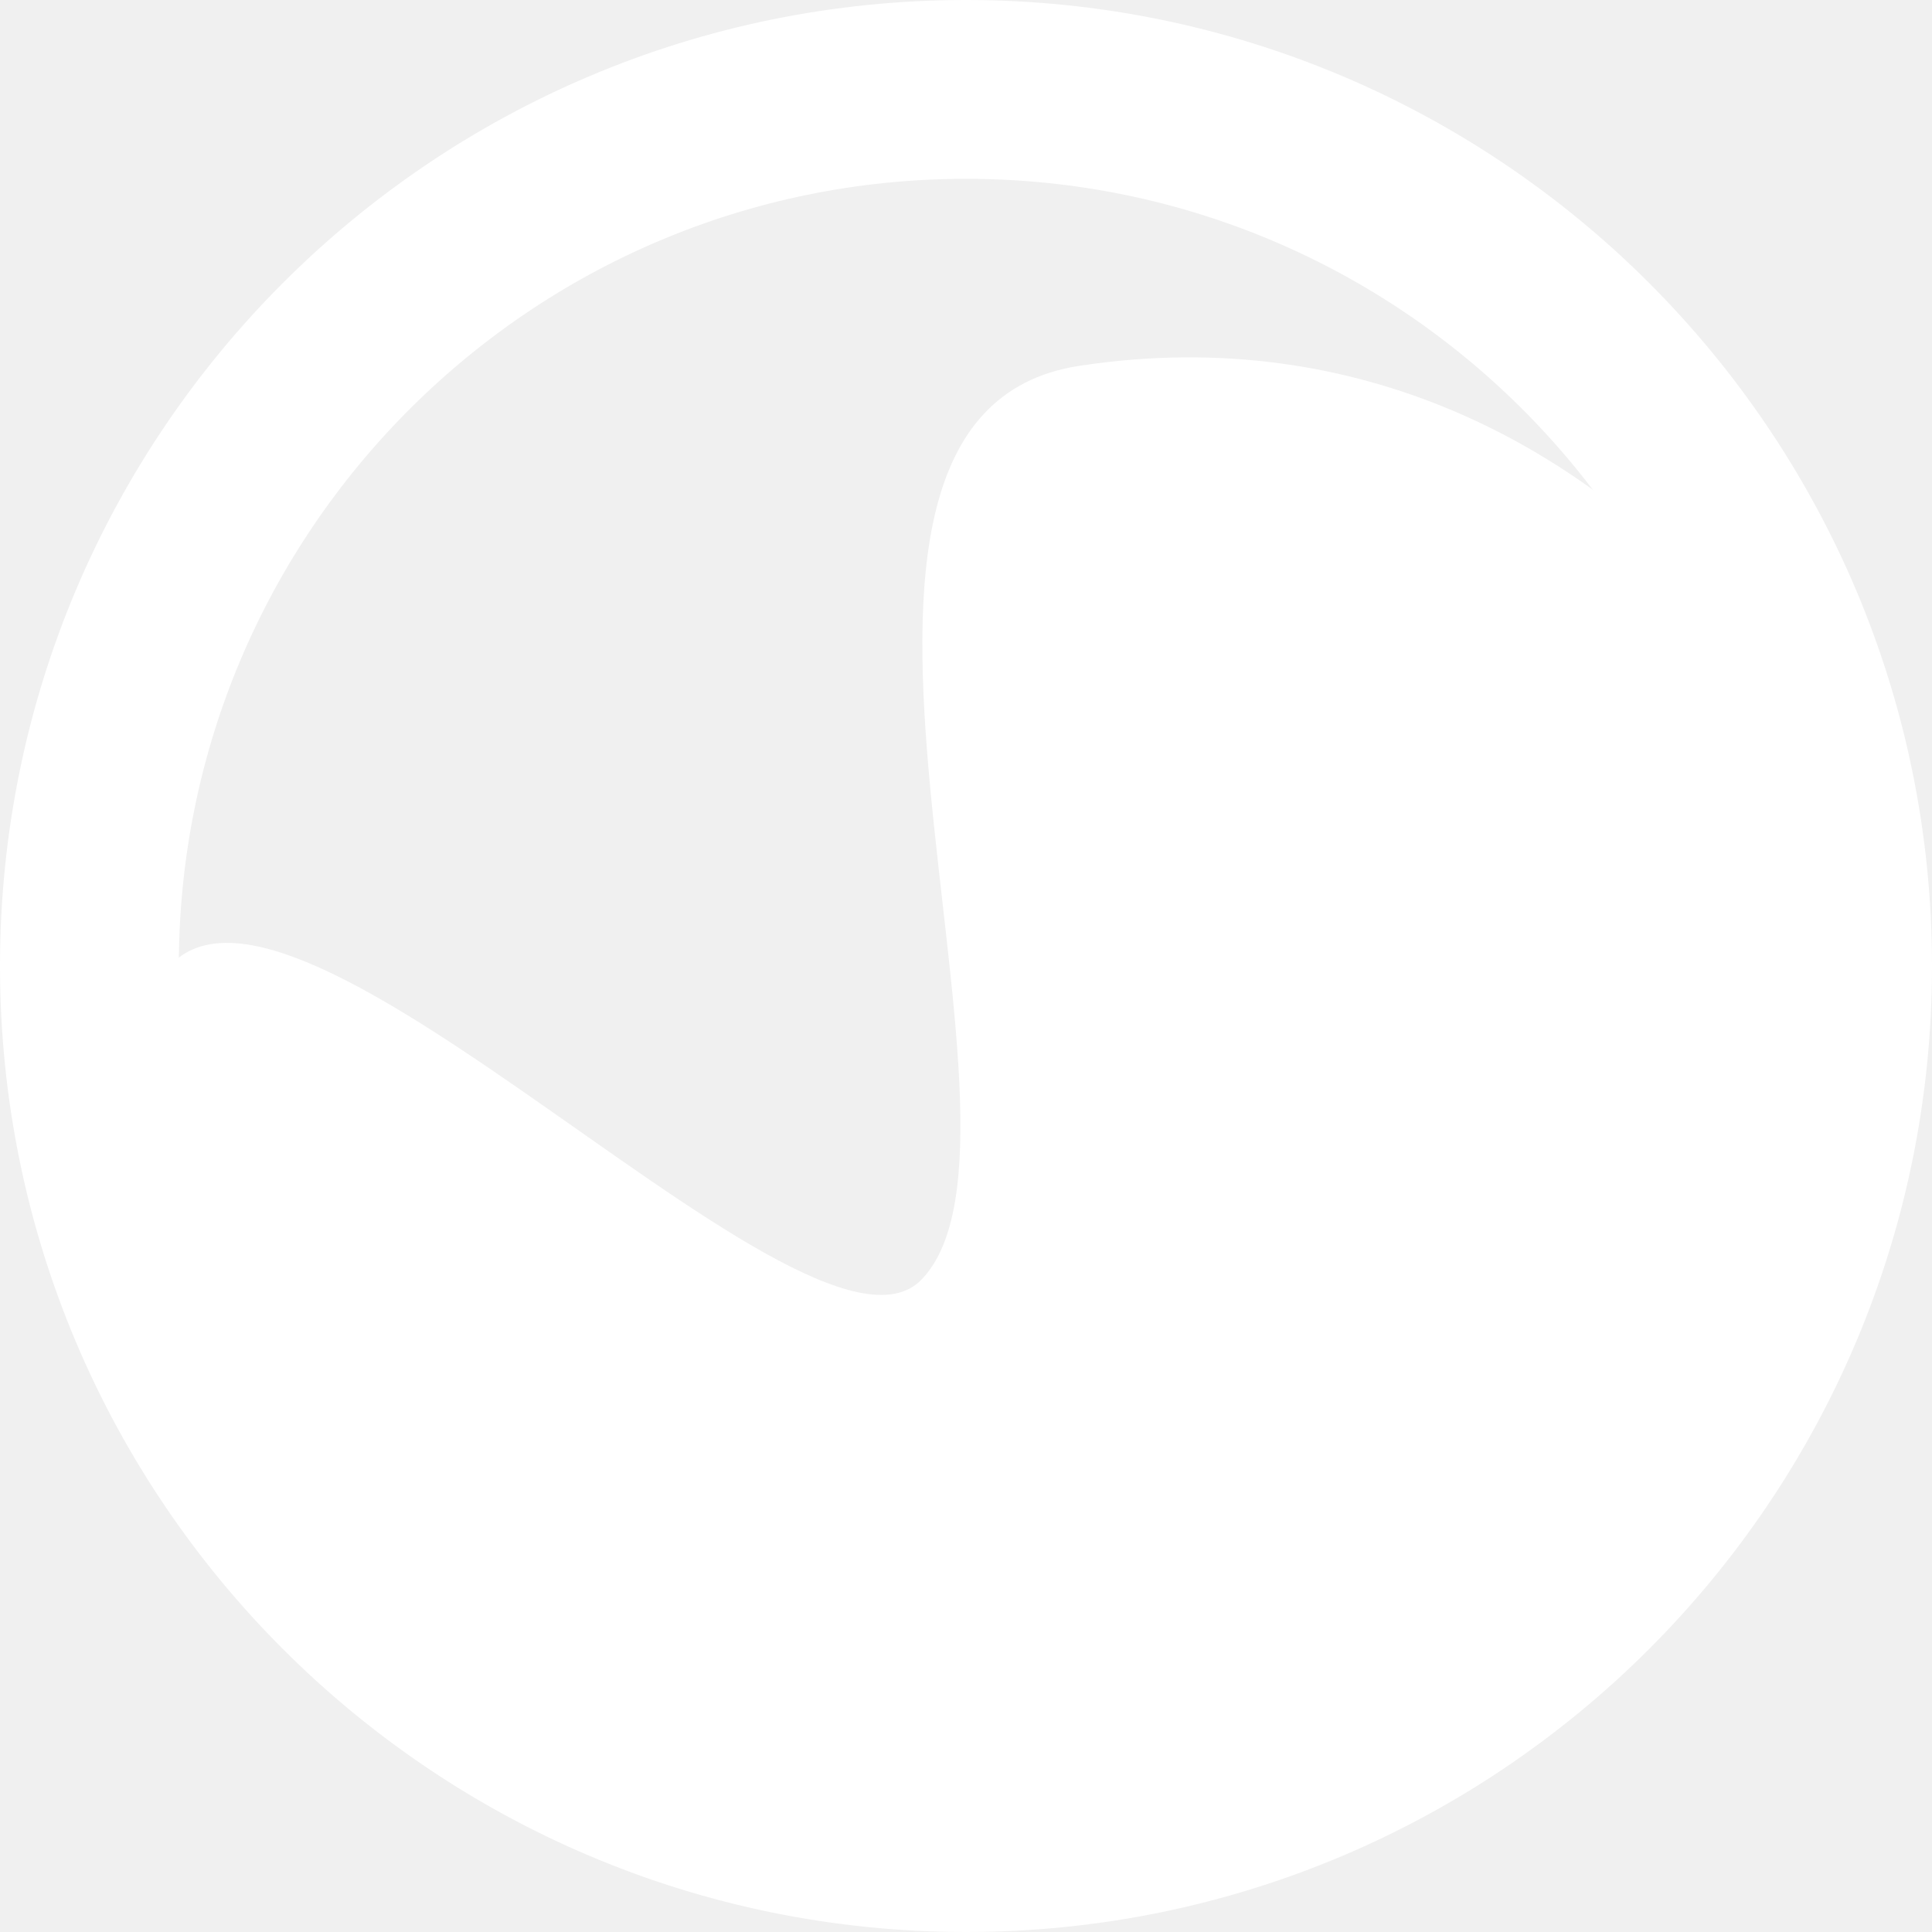
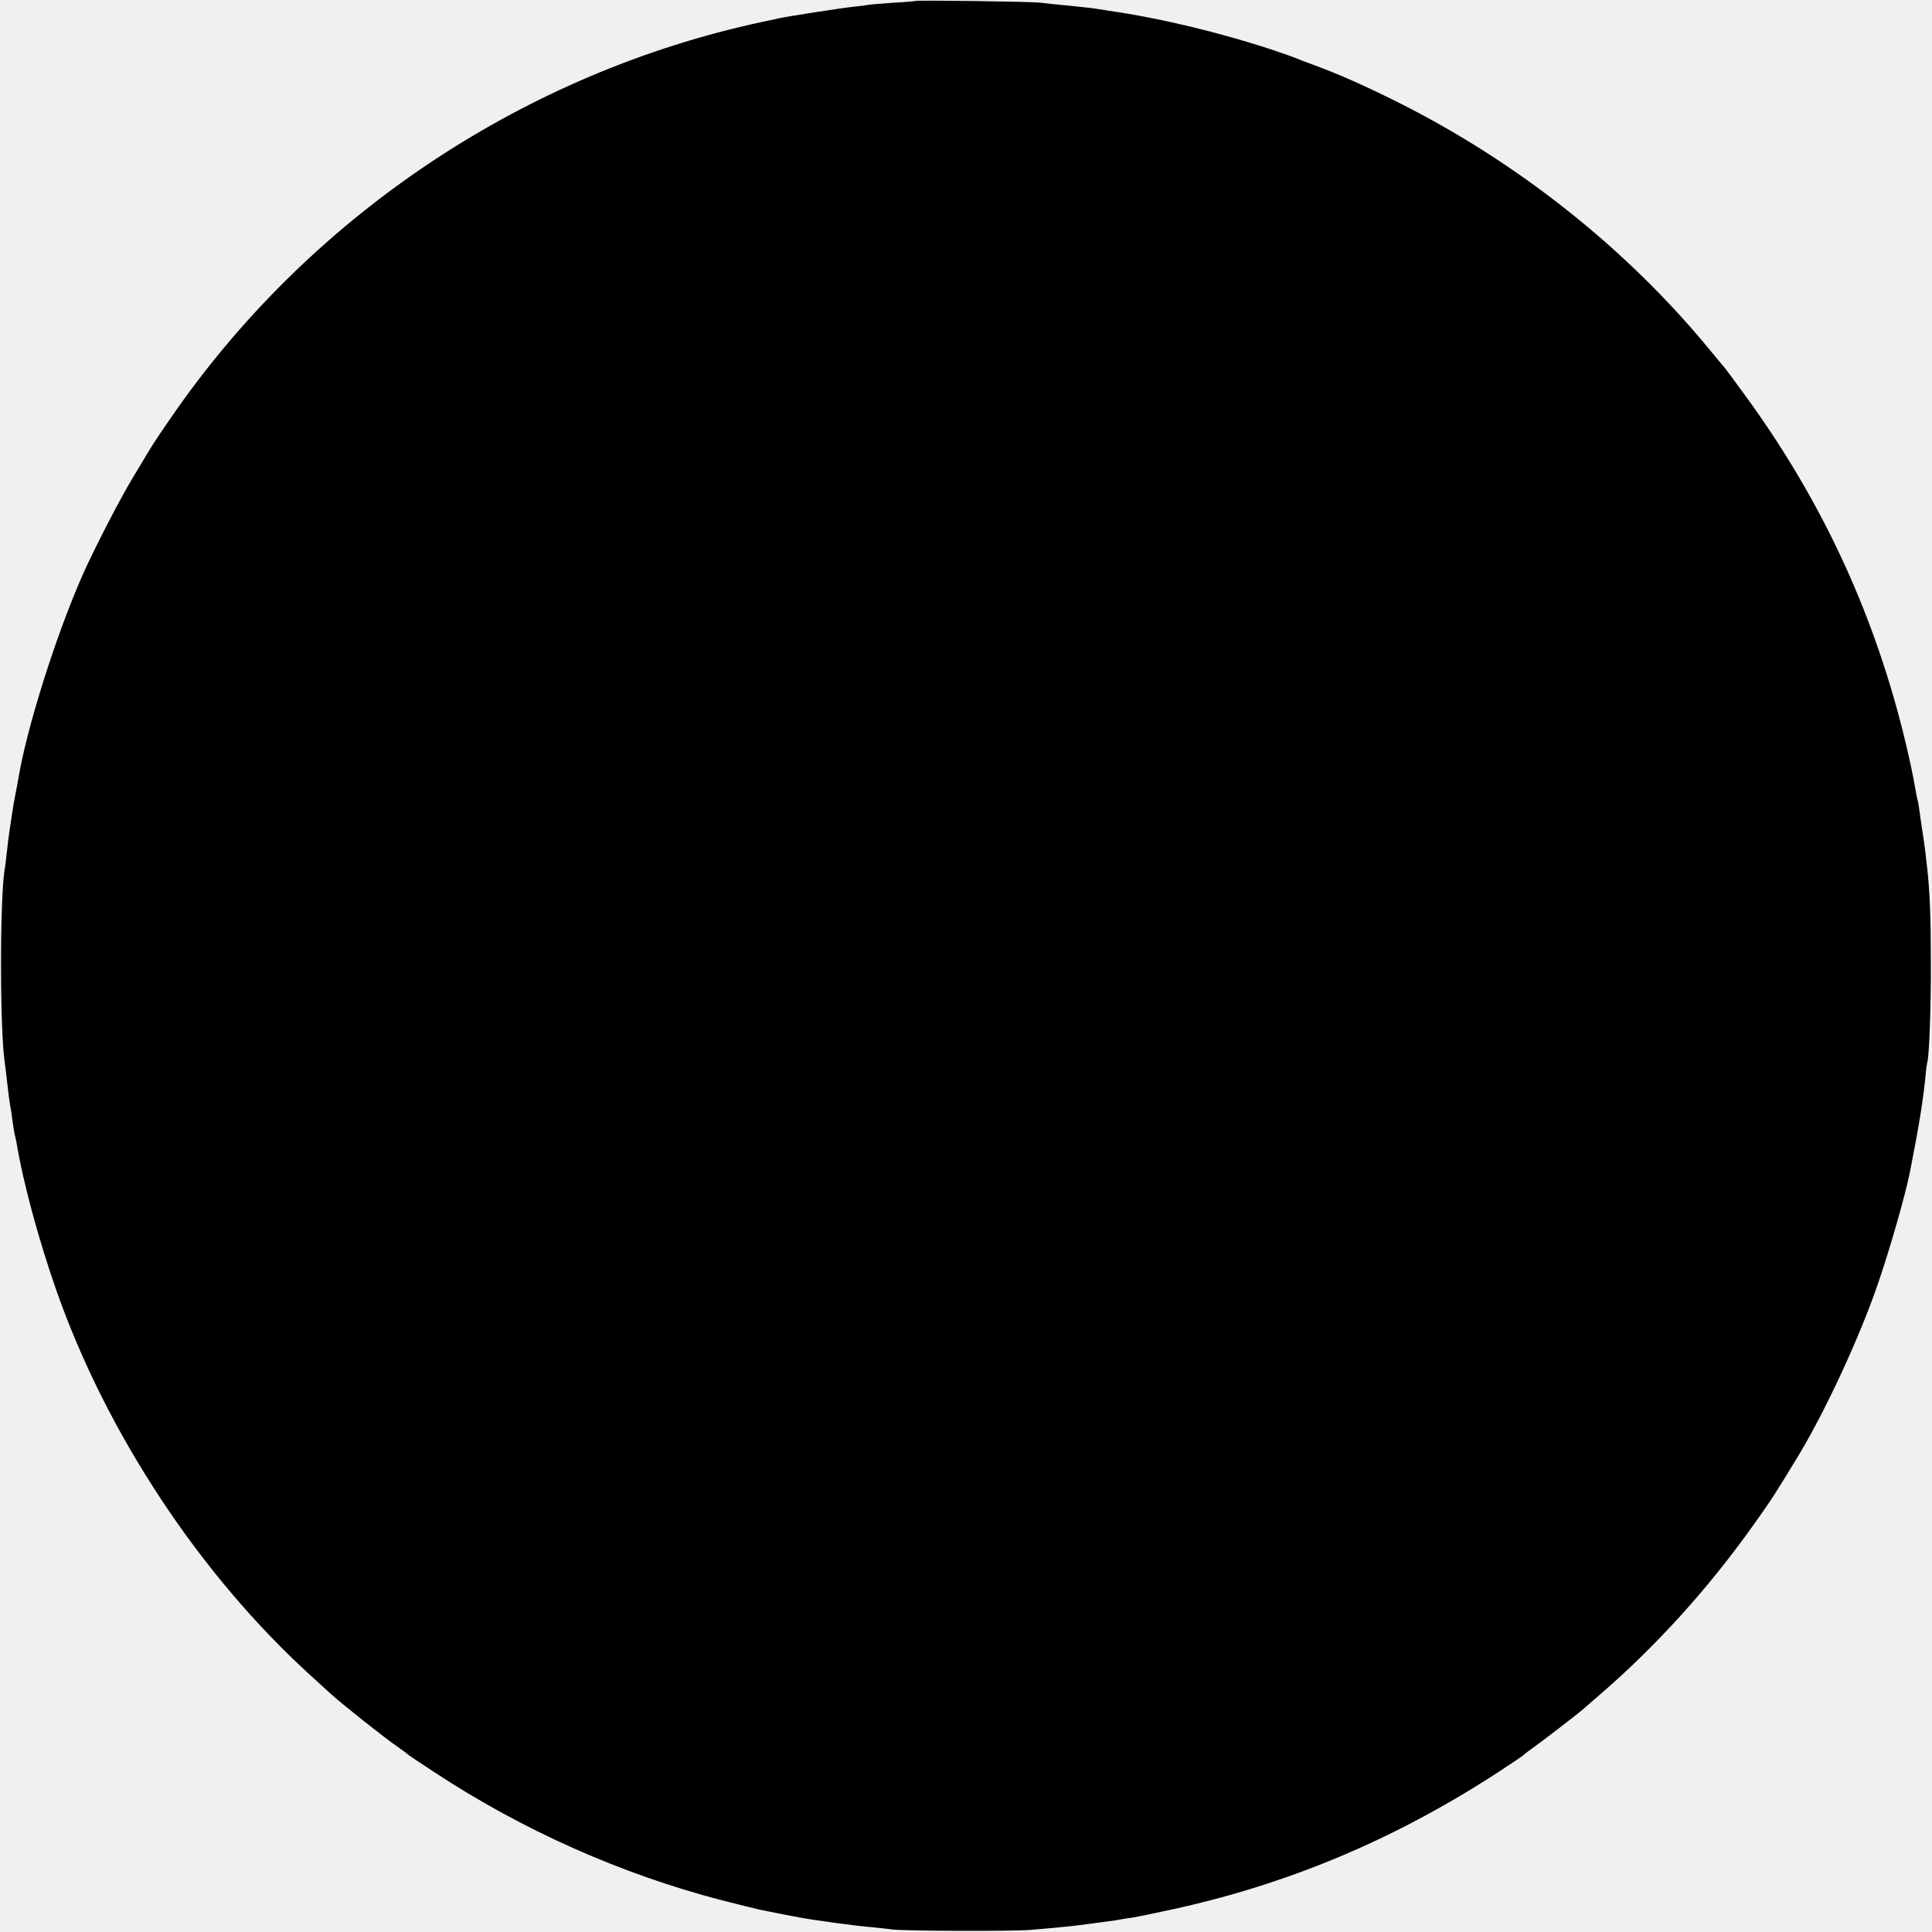
- <svg xmlns="http://www.w3.org/2000/svg" width="1000" height="1000" viewBox="0 0 1000 1000" id="svg2" version="1.1">
-   <defs id="defs4">
-     </defs>
-   <g id="layer2" style="display:inline">
-     <ellipse style="fill:none;fill-opacity:0.749;stroke:#ffffff;stroke-width:92.559;stroke-linecap:butt;stroke-linejoin:round;stroke-miterlimit:4;stroke-dasharray:none;stroke-opacity:1" id="path4148" cx="500" cy="500" rx="453.72" ry="453.721" />
-   </g>
-   <g id="g4215" style="display:inline">
-     <path id="path4217" d="M 558.622,189.365 C 851.636,144.529 1032.684,453.707 982.98,603.153 787.485,1190.946 -48.271,853.149 78.542,515.855 125.063,392.119 416.296,724.952 476.964,662.321 c 72.695,-75.046 -87.949,-447.004 81.658,-472.956 z" style="fill:#ffffff;fill-opacity:1;fill-rule:evenodd;stroke:none;stroke-width:1px;stroke-linecap:butt;stroke-linejoin:miter;stroke-opacity:1" />
+ <svg xmlns="http://www.w3.org/2000/svg" version="1.0" width="1000pt" height="1000pt" viewBox="0 0 1000 1000" preserveAspectRatio="xMidYMid meet">
+   <g transform="translate(0,1000) scale(0.1,-0.1)" fill="#000000" stroke="none">
+     <path d="M4738 9995 c-2 -1 -52 -6 -113 -9 -60 -4 -119 -9 -130 -11 -11 -2 -46 -7 -79 -10 -57 -6 -341 -50 -381 -59 -11 -2 -53 -12 -93 -20 -1217 -262 -2311 -986 -3028 -2006 -76 -109 -124 -180 -150 -225 -6 -11 -42 -69 -78 -130 -64 -105 -202 -373 -258 -500 -139 -314 -291 -798 -333 -1055 -3 -19 -10 -55 -15 -80 -5 -25 -12 -63 -15 -85 -3 -22 -10 -67 -15 -100 -5 -33 -12 -87 -15 -120 -4 -33 -8 -71 -11 -85 -25 -153 -25 -837 1 -1003 2 -12 6 -49 10 -82 9 -81 15 -126 20 -150 2 -11 7 -42 10 -70 4 -27 9 -58 11 -67 3 -10 7 -30 10 -45 33 -202 115 -503 206 -763 260 -741 746 -1476 1321 -1997 34 -31 80 -73 102 -93 56 -51 282 -230 341 -270 27 -19 51 -36 54 -40 3 -3 66 -46 140 -94 454 -299 965 -526 1483 -661 95 -24 183 -46 197 -49 14 -3 36 -7 50 -10 14 -3 50 -10 80 -16 30 -6 66 -12 80 -15 59 -12 301 -45 370 -50 41 -4 91 -9 110 -12 61 -8 621 -10 715 -2 210 18 216 19 405 45 20 2 47 6 60 9 13 3 42 7 65 10 22 4 111 22 198 41 604 131 1156 363 1688 709 74 48 136 90 139 94 3 4 21 18 40 31 35 24 245 185 266 205 6 5 40 35 75 65 297 255 568 554 805 887 94 132 111 158 237 366 138 230 313 607 407 882 64 186 141 456 166 580 46 232 68 371 80 490 3 39 8 72 9 75 10 17 20 285 19 515 0 242 -5 363 -19 493 -3 23 -7 59 -9 80 -3 22 -7 54 -10 73 -6 39 -15 97 -22 149 -2 19 -6 42 -9 50 -2 8 -7 31 -10 50 -12 73 -37 189 -66 305 -161 639 -430 1211 -821 1745 -46 63 -91 124 -100 135 -9 11 -45 54 -79 95 -434 528 -1001 976 -1624 1286 -158 79 -291 138 -415 184 -47 17 -94 35 -105 40 -11 5 -60 22 -110 39 -277 92 -592 168 -860 206 -11 2 -33 6 -50 8 -16 3 -82 11 -145 17 -63 6 -133 13 -155 16 -42 6 -641 14 -647 9z" />
  </g>
</svg>
